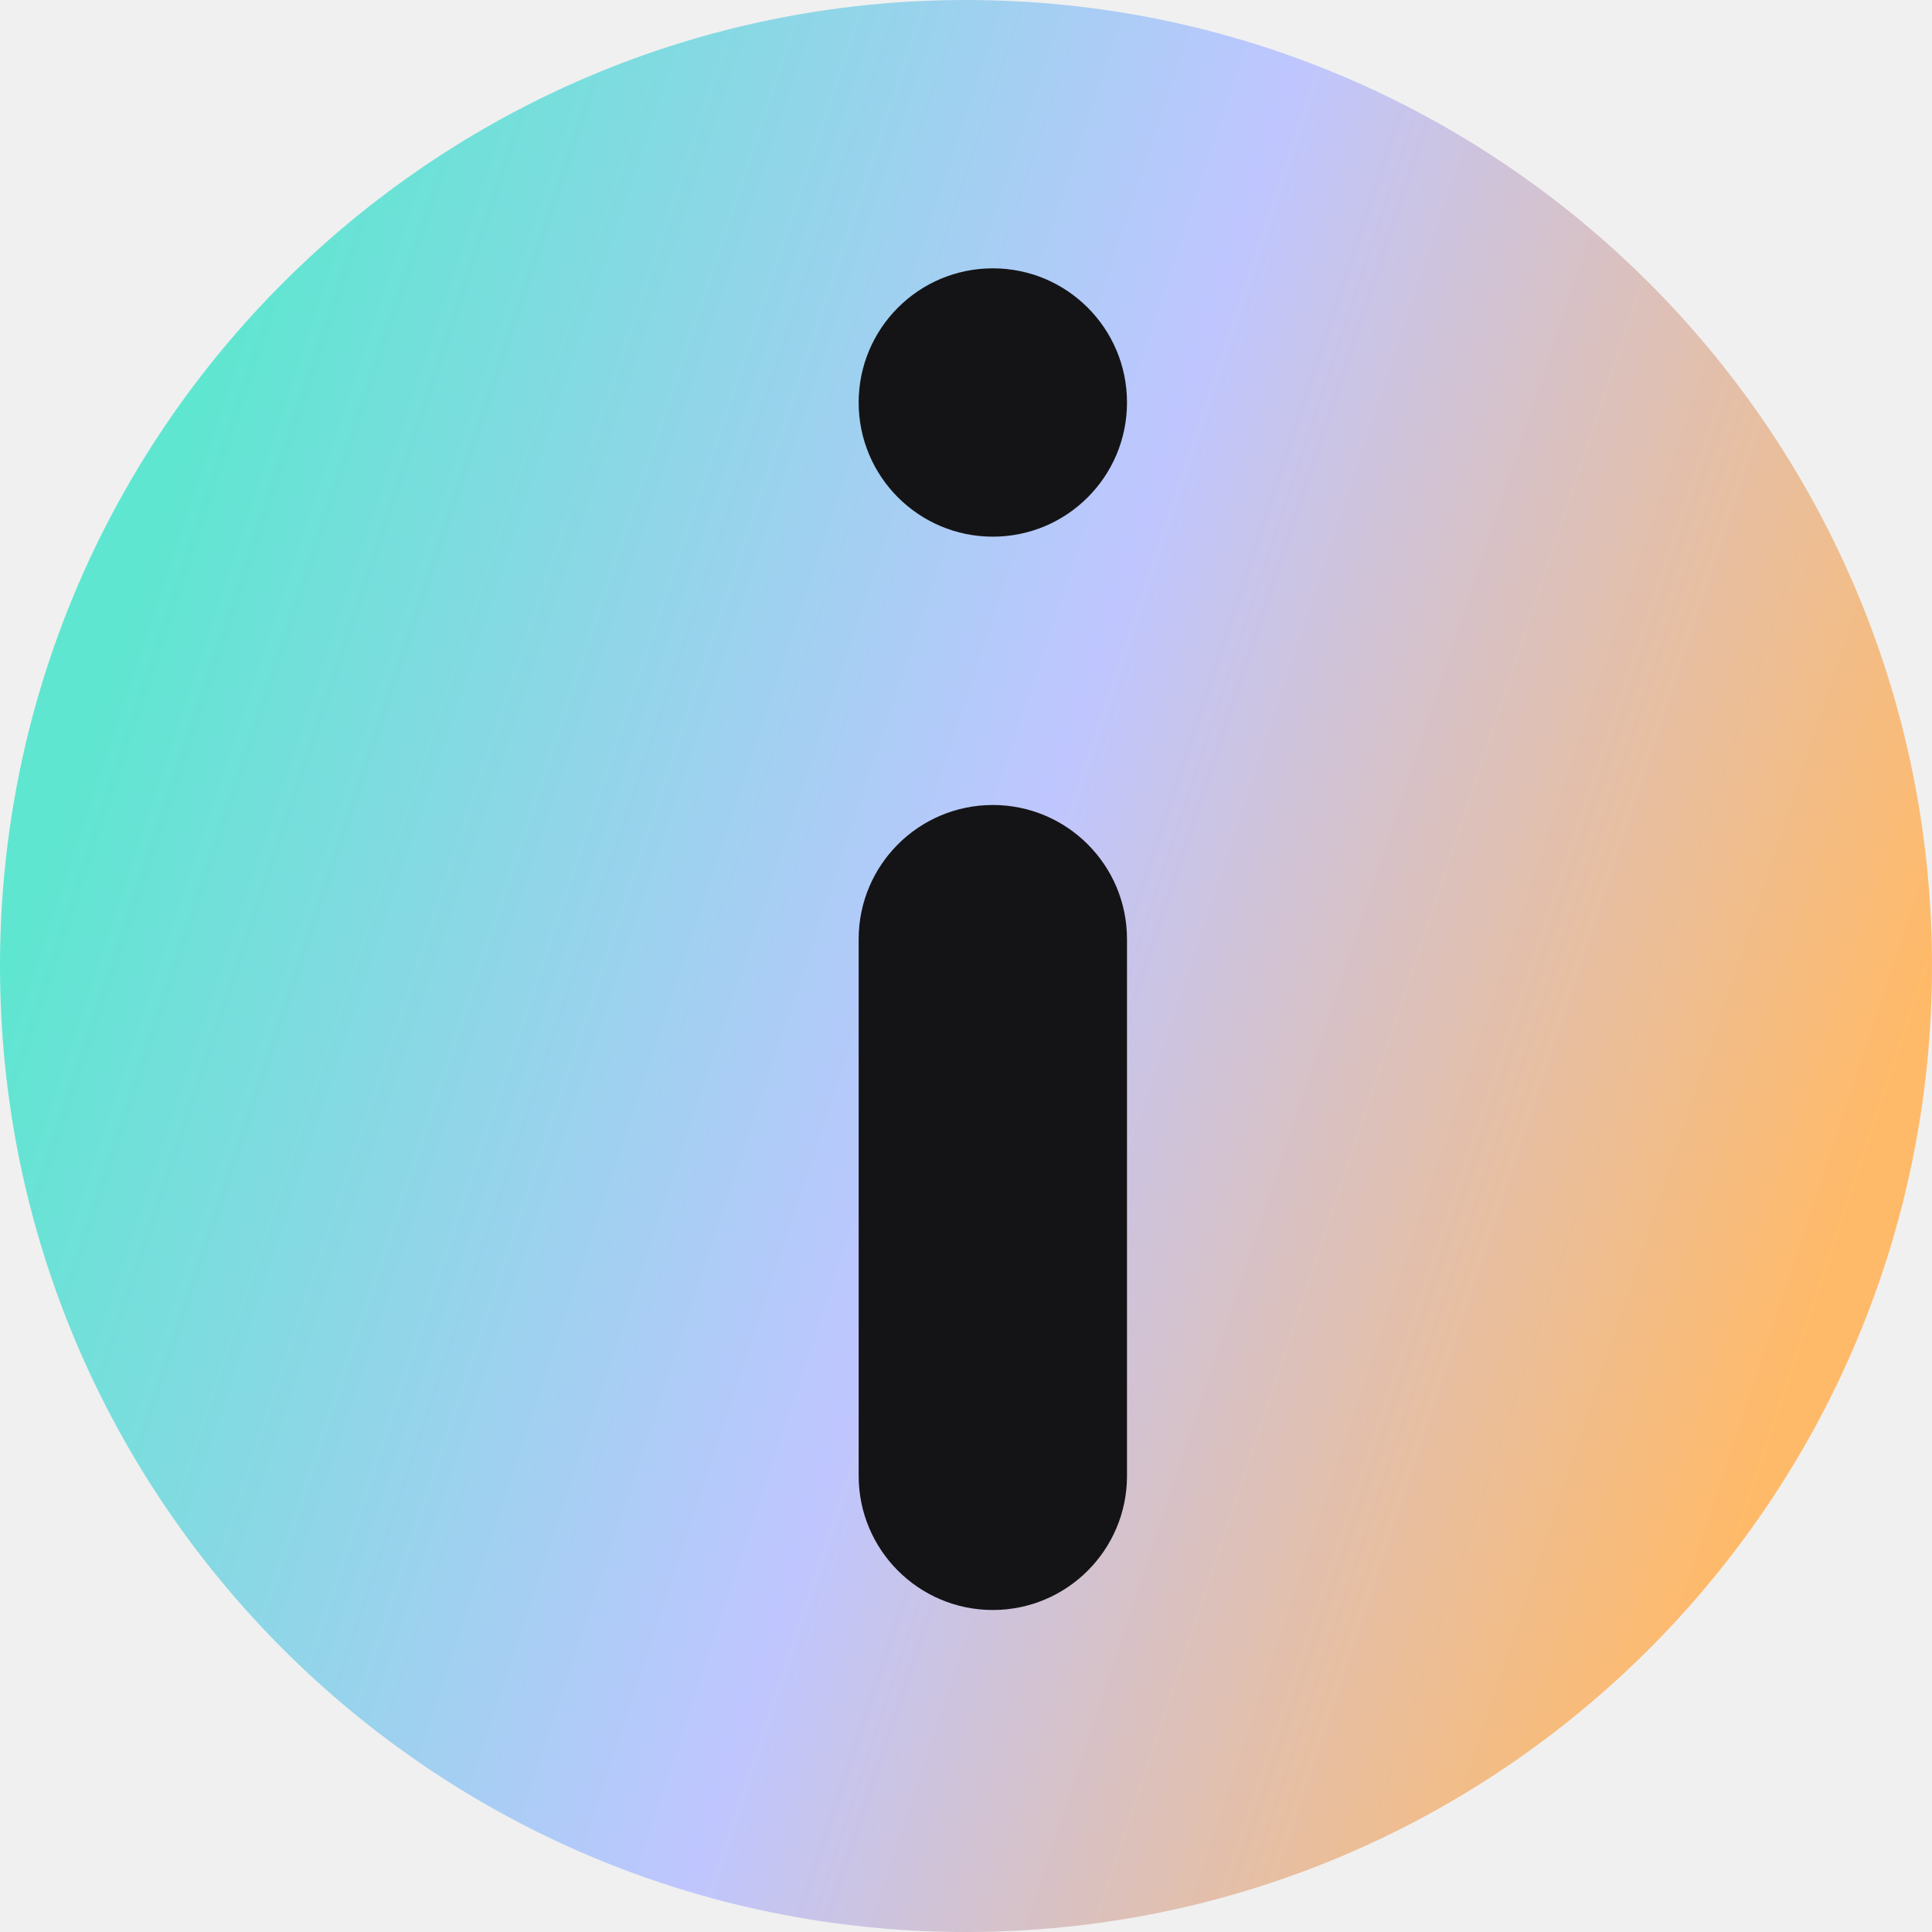
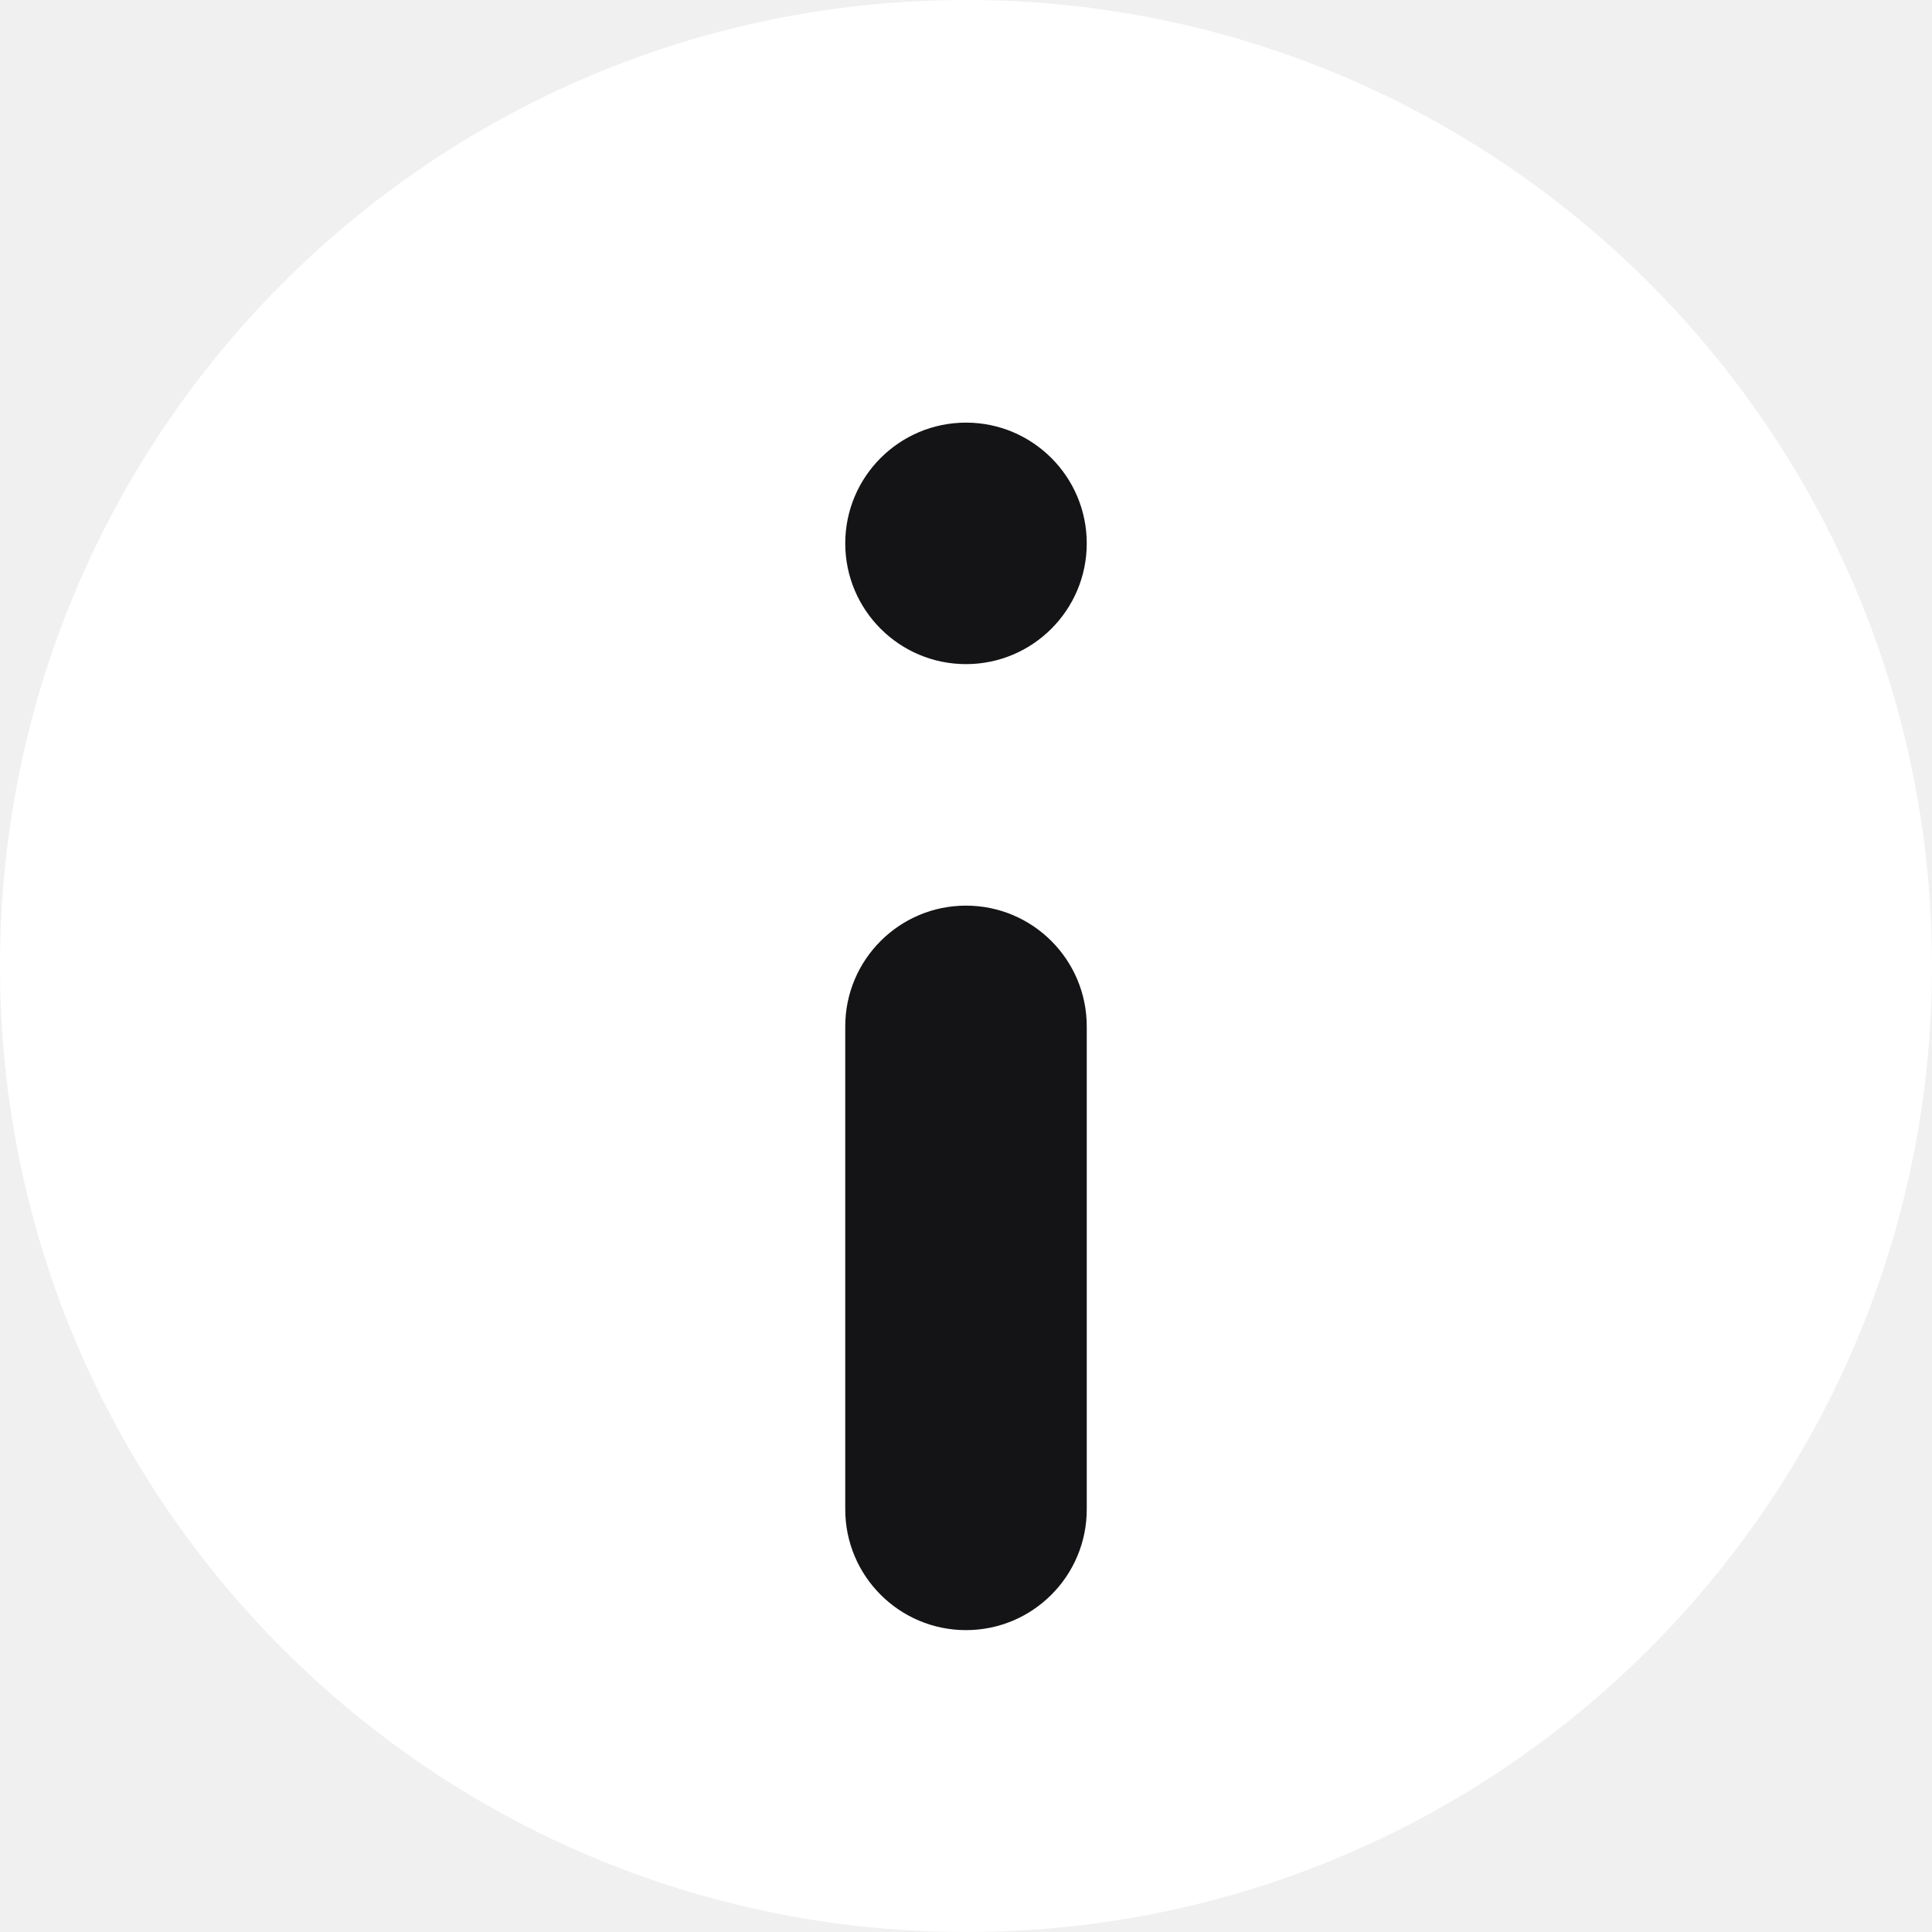
- <svg xmlns="http://www.w3.org/2000/svg" width="36" height="36" viewBox="0 0 36 36" fill="none">
-   <rect width="36" height="36" rx="18" fill="url(#paint0_linear_3488_58382)" />
-   <path fill-rule="evenodd" clip-rule="evenodd" d="M18.5 5C17.119 5 16 6.119 16 7.5C16 8.881 17.119 10 18.5 10C19.881 10 21 8.881 21 7.5C21 6.119 19.881 5 18.5 5ZM18.5 15C17.119 15 16 16.119 16 17.5V27.5C16 28.881 17.119 30 18.5 30C19.881 30 21 28.881 21 27.5V17.5C21 16.119 19.881 15 18.5 15Z" fill="#141416" />
-   <defs>
-     <linearGradient id="paint0_linear_3488_58382" x1="1.19473e-06" y1="18" x2="32.392" y2="28.811" gradientUnits="userSpaceOnUse">
-       <stop stop-color="#5EE6D0" />
-       <stop offset="0.515" stop-color="#BFC6FF" />
-       <stop offset="1" stop-color="#FFBA69" />
-     </linearGradient>
-   </defs>
+ <svg xmlns="http://www.w3.org/2000/svg" width="24" height="24" viewBox="0 0 24 24" fill="none">
+   <rect width="24" height="24" rx="12" fill="white" />
+   <path fill-rule="evenodd" clip-rule="evenodd" d="M12 5.25C11.172 5.25 10.5 5.922 10.5 6.75C10.5 7.578 11.172 8.25 12 8.25C12.828 8.25 13.5 7.578 13.5 6.75C13.5 5.922 12.828 5.25 12 5.25ZM12 11.25C11.172 11.25 10.5 11.922 10.5 12.75V18.75C10.5 19.578 11.172 20.25 12 20.25C12.828 20.25 13.5 19.578 13.5 18.75V12.75C13.5 11.922 12.828 11.25 12 11.25Z" fill="#141416" />
</svg>
